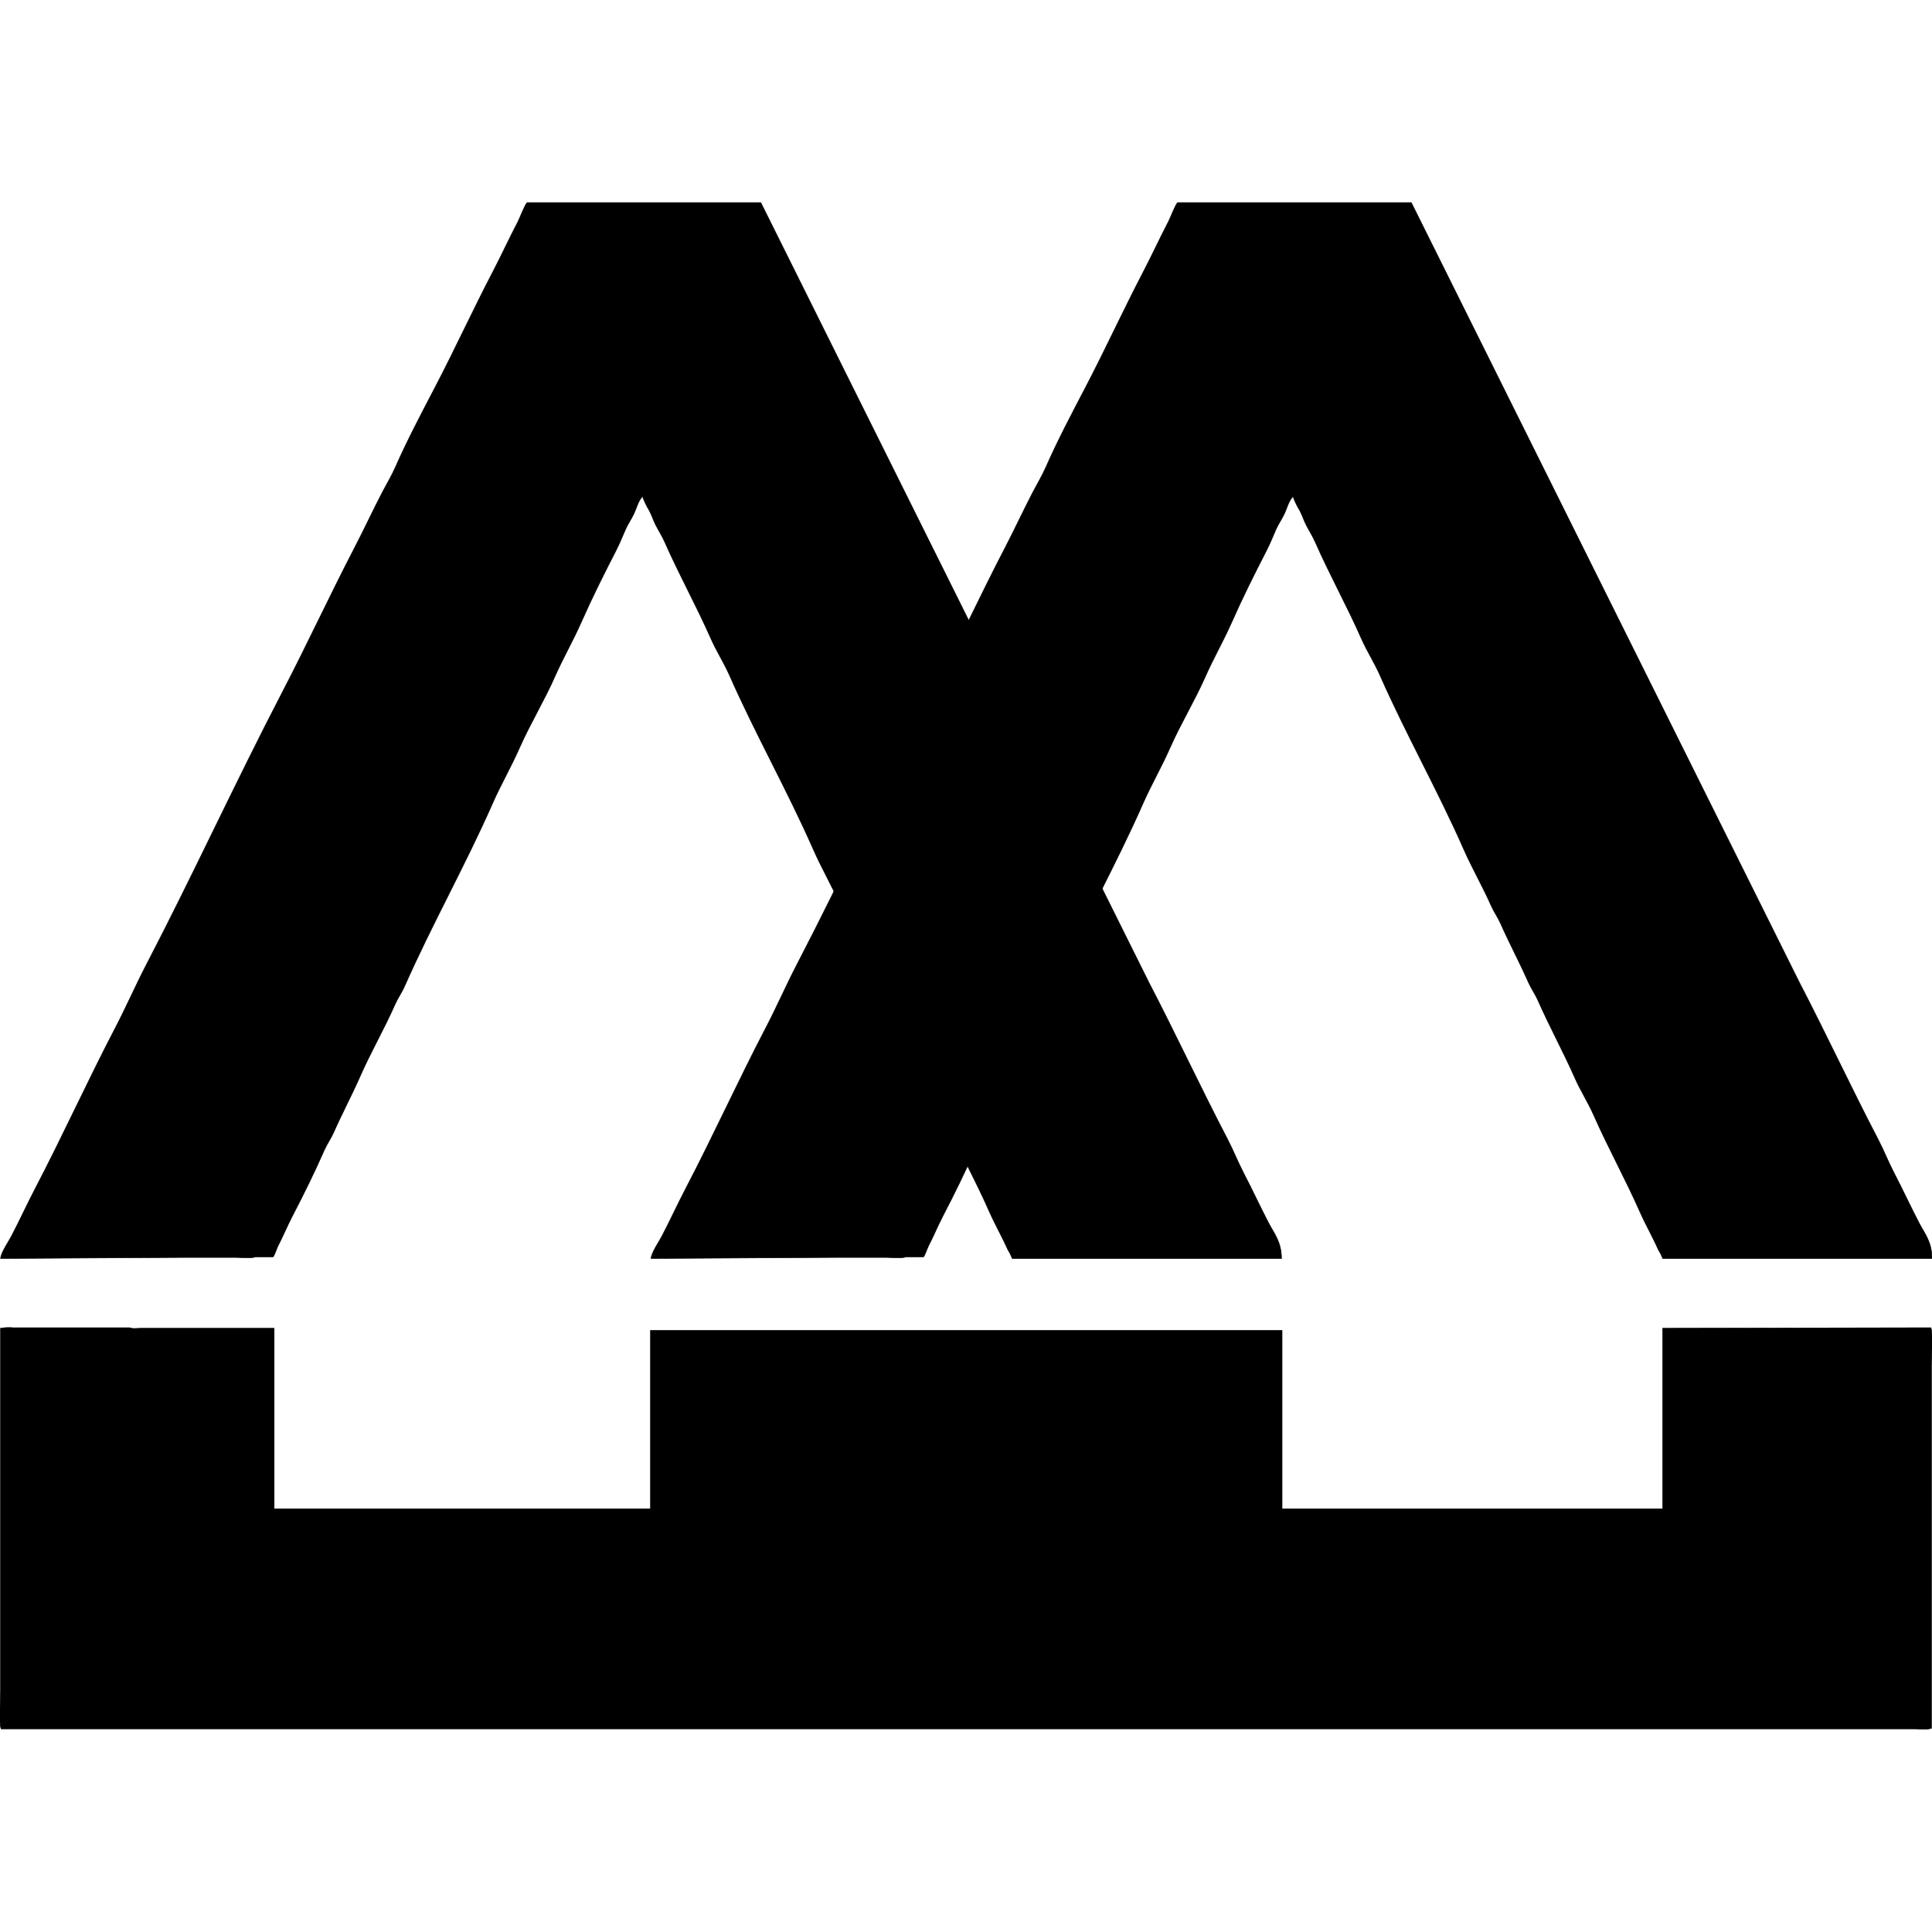
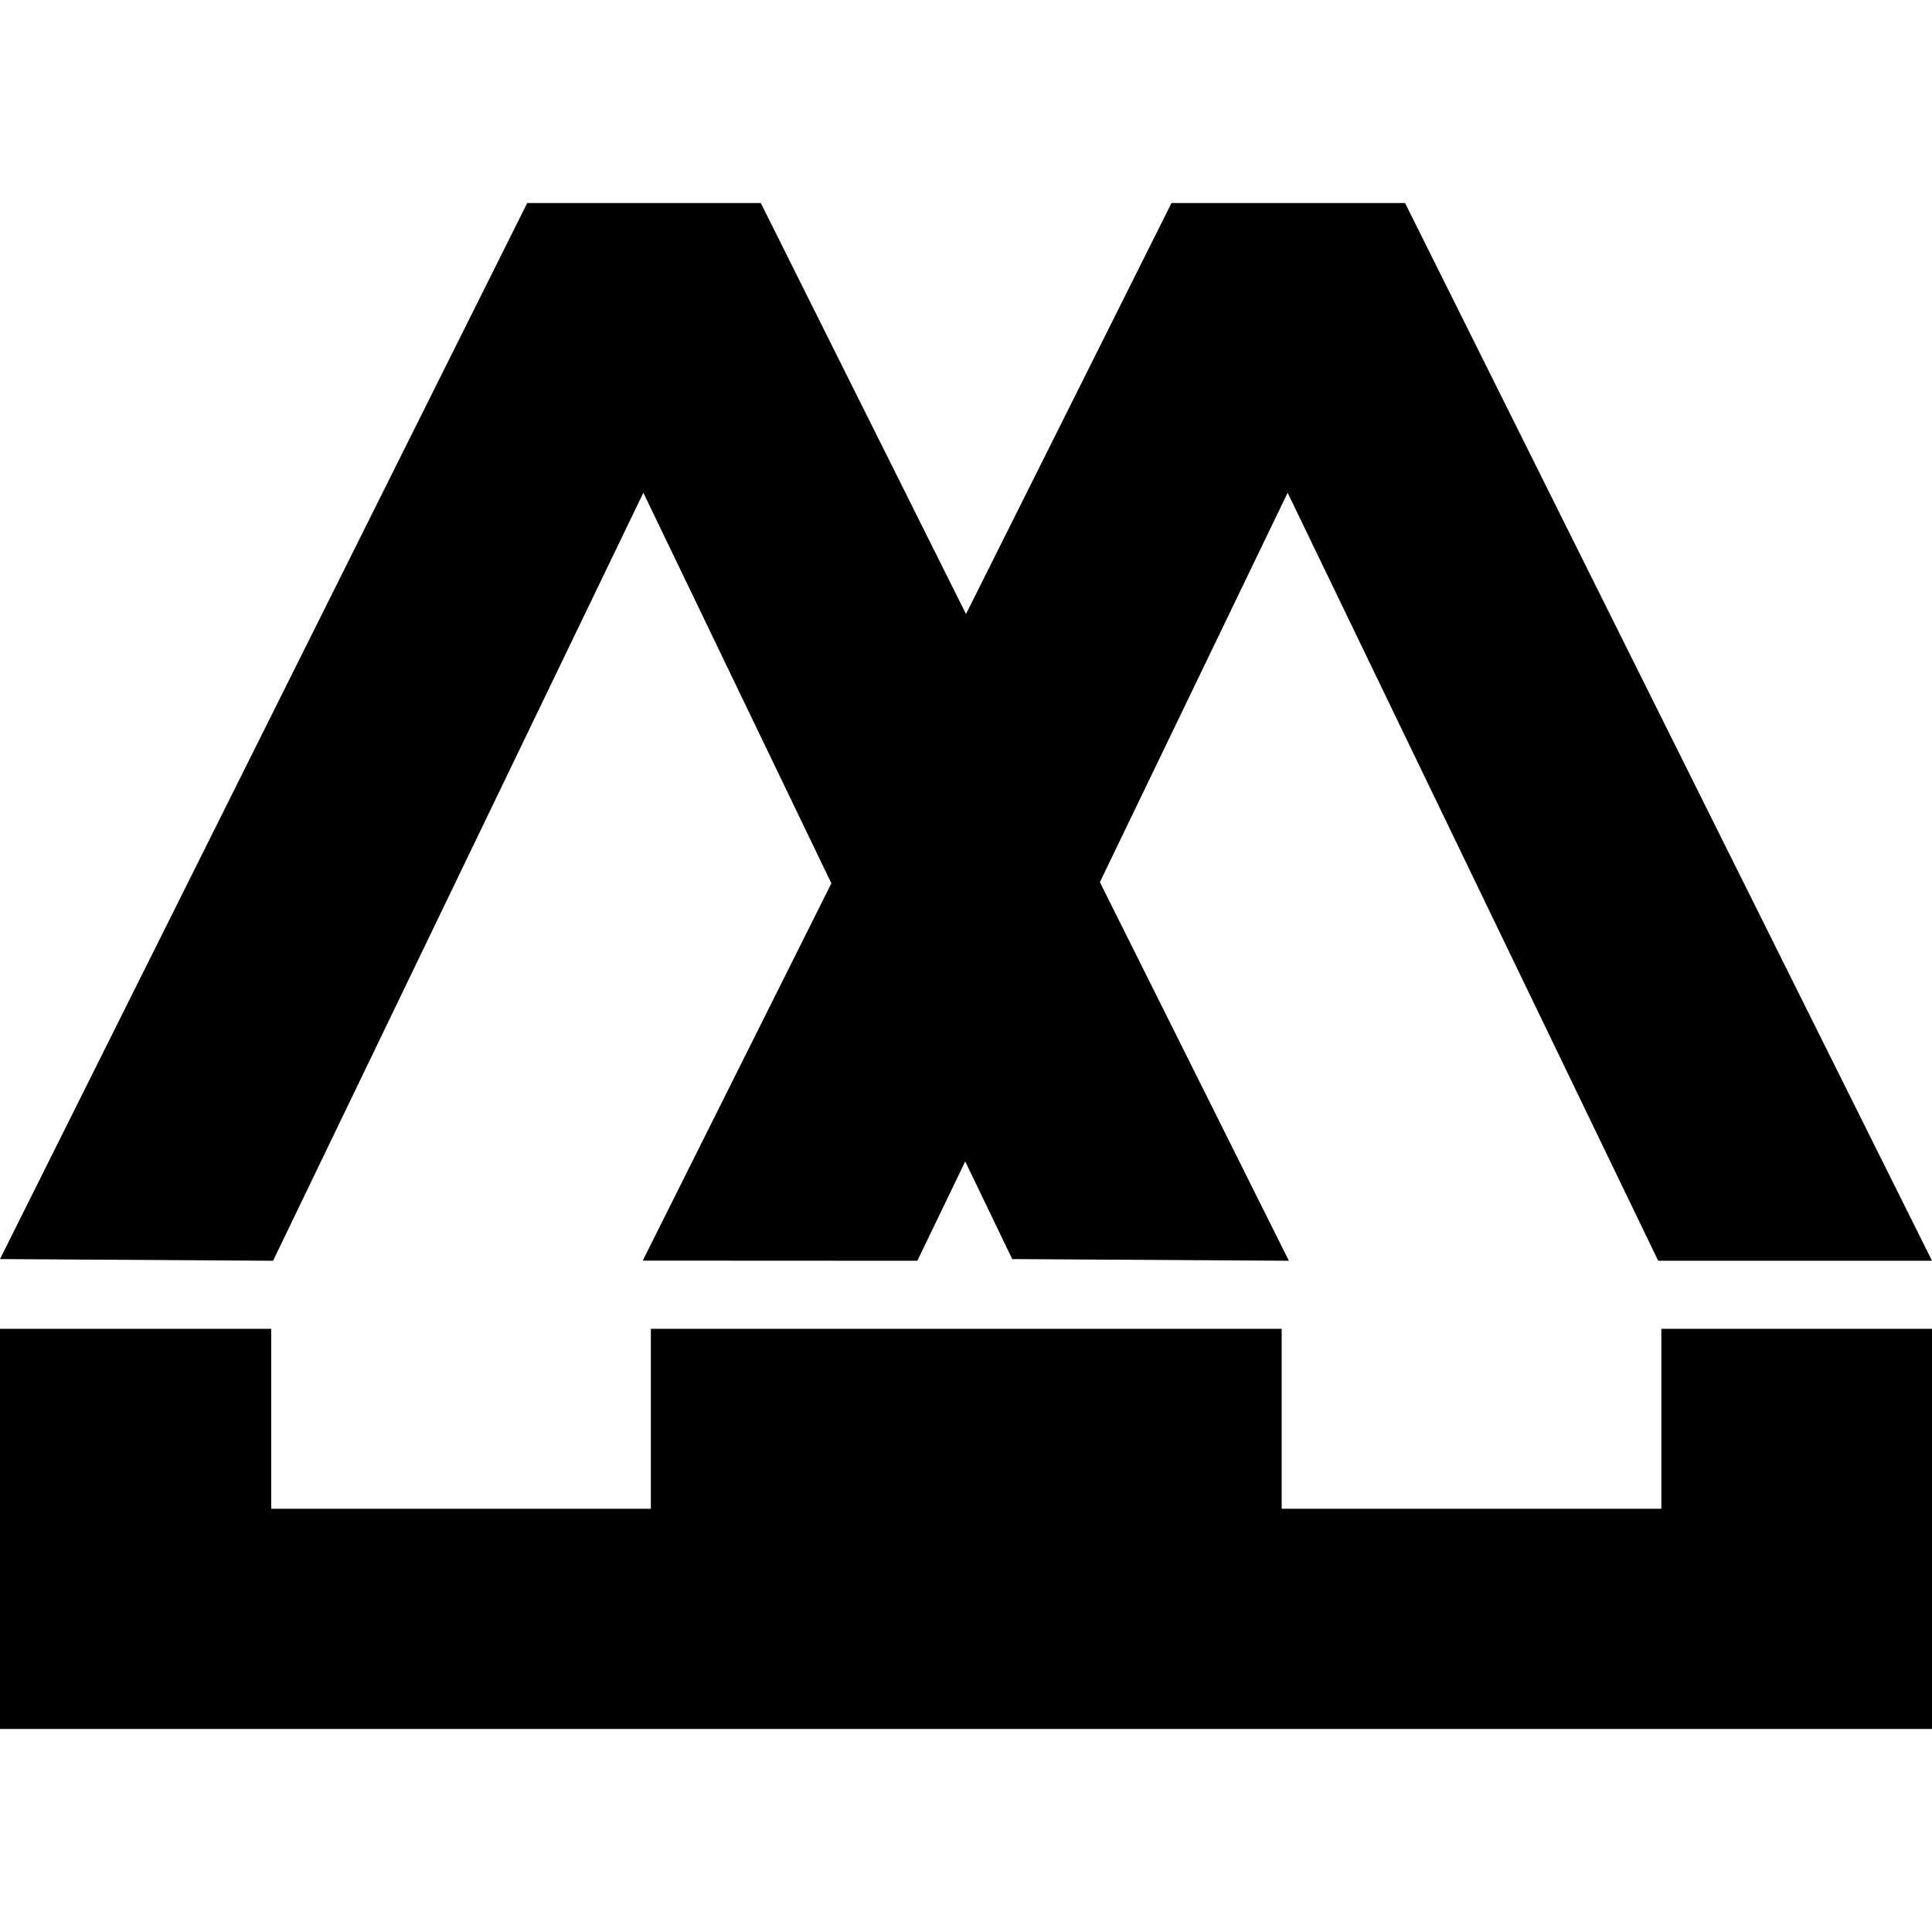
- <svg xmlns="http://www.w3.org/2000/svg" width="60" height="60" viewBox="0 0 720 569">
+ <svg xmlns="http://www.w3.org/2000/svg" width="60" height="60" viewBox="0 0 3573 2822">
  <defs>
-     <style>
-       .cls-1 {
-         stroke: #000;
-         stroke-width: 0.202px;
-         fill-rule: evenodd;
-       }
-     </style>
+     <style>.cls-1{fill-rule:evenodd;}</style>
  </defs>
-   <path class="cls-1" d="M720,393.505H619.647a17.806,17.806,0,0,0-1.612-3.224c-2.148-4.859-4.774-9.4-6.851-14.1-5.459-12.362-11.878-23.906-17.33-36.268-1.987-4.5-4.867-8.994-6.851-13.5-4.4-9.976-9.506-19.24-13.905-29.215-0.946-2.147-2.48-4.3-3.425-6.448-3.342-7.587-7.136-14.581-10.479-22.164-0.947-2.147-2.48-4.3-3.426-6.447-3.192-7.249-7.152-14.062-10.277-21.156-9.716-22.06-21.509-42.82-31.234-64.879-1.986-4.5-4.867-8.994-6.851-13.5-5.444-12.362-11.891-23.9-17.33-36.268-0.883-2.006-2.22-4.093-3.225-6.044-0.951-1.848-1.477-3.631-2.418-5.44a29.766,29.766,0,0,1-2.619-5.44,0.723,0.723,0,0,0-.2.4c-1.35,1.525-1.95,3.87-2.821,5.843-0.887,2.009-2.338,4.034-3.224,6.044-1.238,2.806-2.228,5.34-3.627,8.06-4.468,8.684-8.9,17.524-12.9,26.6-3.008,6.821-6.8,13.375-9.874,20.35-3.911,8.871-9.192,17.521-13.1,26.395-3.129,7.11-7.013,13.8-10.075,20.753-10.222,23.221-22.613,45.09-32.846,68.3-0.947,2.148-2.481,4.3-3.426,6.448-4.063,9.229-9.105,17.926-13.1,27-3.158,7.173-6.713,13.781-9.874,20.955-0.947,2.147-2.481,4.3-3.426,6.448-3.692,8.389-7.716,16.575-11.889,24.581-1.956,3.753-3.528,7.61-5.441,11.283-0.351.675-1.387,3.731-1.814,4.03h-6.65c-0.982.606-5.665,0.2-7.254,0.2h-18.74l-68.917.4c0.313-2.487,2.911-6.121,4.03-8.261,3.083-5.9,5.83-11.917,8.866-17.731,10.343-19.807,19.55-40.143,29.824-59.842,4.114-7.887,7.584-15.883,11.688-23.775,17.449-33.557,33.283-68.1,50.781-101.752,9.191-17.677,17.565-35.833,26.8-53.595,3.511-6.753,6.721-13.715,10.277-20.552,1.562-3,3.472-6.171,4.836-9.268,4.538-10.306,9.777-20.177,14.912-30.022,7.382-14.155,14.023-28.643,21.36-42.715,3.285-6.3,6.232-12.723,9.471-18.94C436.042,5.946,438.181.386,438.892,0h87.053Q598.28,145.359,670.63,290.746c9.992,19.217,19.219,39.053,29.219,58.23,2.185,4.19,3.853,8.477,6.045,12.694,3.164,6.086,6.063,12.364,9.27,18.536C717.332,384.378,719.934,387.221,720,393.505Z" />
-   <path class="cls-1" d="M477.582,393.505H377.229a17.806,17.806,0,0,0-1.612-3.224c-2.148-4.859-4.774-9.4-6.851-14.1-5.459-12.362-11.878-23.906-17.33-36.268-1.987-4.5-4.867-8.994-6.852-13.5-4.394-9.976-9.5-19.24-13.9-29.215-0.947-2.147-2.48-4.3-3.426-6.448-3.341-7.587-7.135-14.581-10.478-22.164-0.947-2.147-2.48-4.3-3.426-6.447-3.192-7.249-7.153-14.062-10.277-21.156-9.716-22.06-21.51-42.82-31.234-64.879-1.986-4.5-4.867-8.994-6.852-13.5-5.443-12.362-11.89-23.9-17.33-36.268-0.882-2.006-2.219-4.093-3.224-6.044-0.951-1.848-1.477-3.631-2.418-5.44a29.769,29.769,0,0,1-2.62-5.44,0.724,0.724,0,0,0-.2.4c-1.351,1.525-1.95,3.87-2.821,5.843-0.888,2.009-2.338,4.034-3.224,6.044-1.238,2.806-2.229,5.34-3.628,8.06-4.467,8.684-8.895,17.524-12.9,26.6-3.008,6.821-6.8,13.375-9.874,20.35-3.911,8.871-9.192,17.521-13.1,26.395-3.129,7.11-7.014,13.8-10.075,20.753-10.222,23.221-22.613,45.09-32.847,68.3-0.946,2.148-2.48,4.3-3.425,6.448-4.063,9.229-9.105,17.926-13.1,27-3.158,7.173-6.713,13.781-9.875,20.955-0.946,2.147-2.48,4.3-3.425,6.448-3.692,8.389-7.717,16.575-11.889,24.581-1.956,3.753-3.528,7.61-5.441,11.283-0.351.675-1.387,3.731-1.814,4.03h-6.65c-0.982.606-5.666,0.2-7.254,0.2H69.118l-68.917.4c0.314-2.487,2.911-6.121,4.03-8.261,3.083-5.9,5.83-11.917,8.866-17.731,10.343-19.807,19.55-40.143,29.824-59.842,4.114-7.887,7.584-15.883,11.688-23.775,17.449-33.557,33.283-68.1,50.78-101.752,9.192-17.677,17.566-35.833,26.8-53.595,3.512-6.753,6.722-13.715,10.277-20.552,1.563-3,3.473-6.171,4.837-9.268,4.537-10.306,9.777-20.177,14.912-30.022,7.382-14.155,14.023-28.643,21.36-42.715,3.285-6.3,6.232-12.723,9.471-18.94C193.624,5.946,195.763.386,196.474,0h87.052L428.212,290.746c9.992,19.217,19.219,39.053,29.219,58.23,2.185,4.19,3.853,8.477,6.045,12.694,3.164,6.086,6.062,12.364,9.27,18.536C474.913,384.378,477.516,387.221,477.582,393.505Z" />
-   <path class="cls-1" d="M102.166,419.5v67.3H242.418V420.3H477.783v66.491H619.647V419.5l99.95-.2c0.909,2.769.2,10.586,0.2,14.1V568.6c-1.631.536-4.452,0.2-6.448,0.2H0.4c-0.909-2.77-.2-10.587-0.2-14.105V419.5a18.324,18.324,0,0,1,4.635-.2H48.363c0.817,0.5,3.031.2,4.232,0.2h49.572Z" />
+   <g id="Capa_2" data-name="Capa 2">
+     <polygon class="cls-1" points="2383.66 1956.12 1407 0 975 0 0 1953 505 1956.13 1189.81 535.79 1872 1953 2383.66 1956.12" />
+     <polygon class="cls-1" points="3573 1956.13 2598.51 0 2166.51 0 1188.64 1955.87 1696.51 1956.13 2381.32 535.79 3066.61 1956.1 3573 1956.13" />
+     <polygon class="cls-1" points="3072.44 2082 3072.44 2414.78 2370.33 2414.78 2370.33 2082 1203.67 2082 1203.67 2414.78 501.56 2414.78 501.56 2082 0 2082 0 2822 3573 2822 3573 2082 3072.44 2082" />
+   </g>
</svg>
